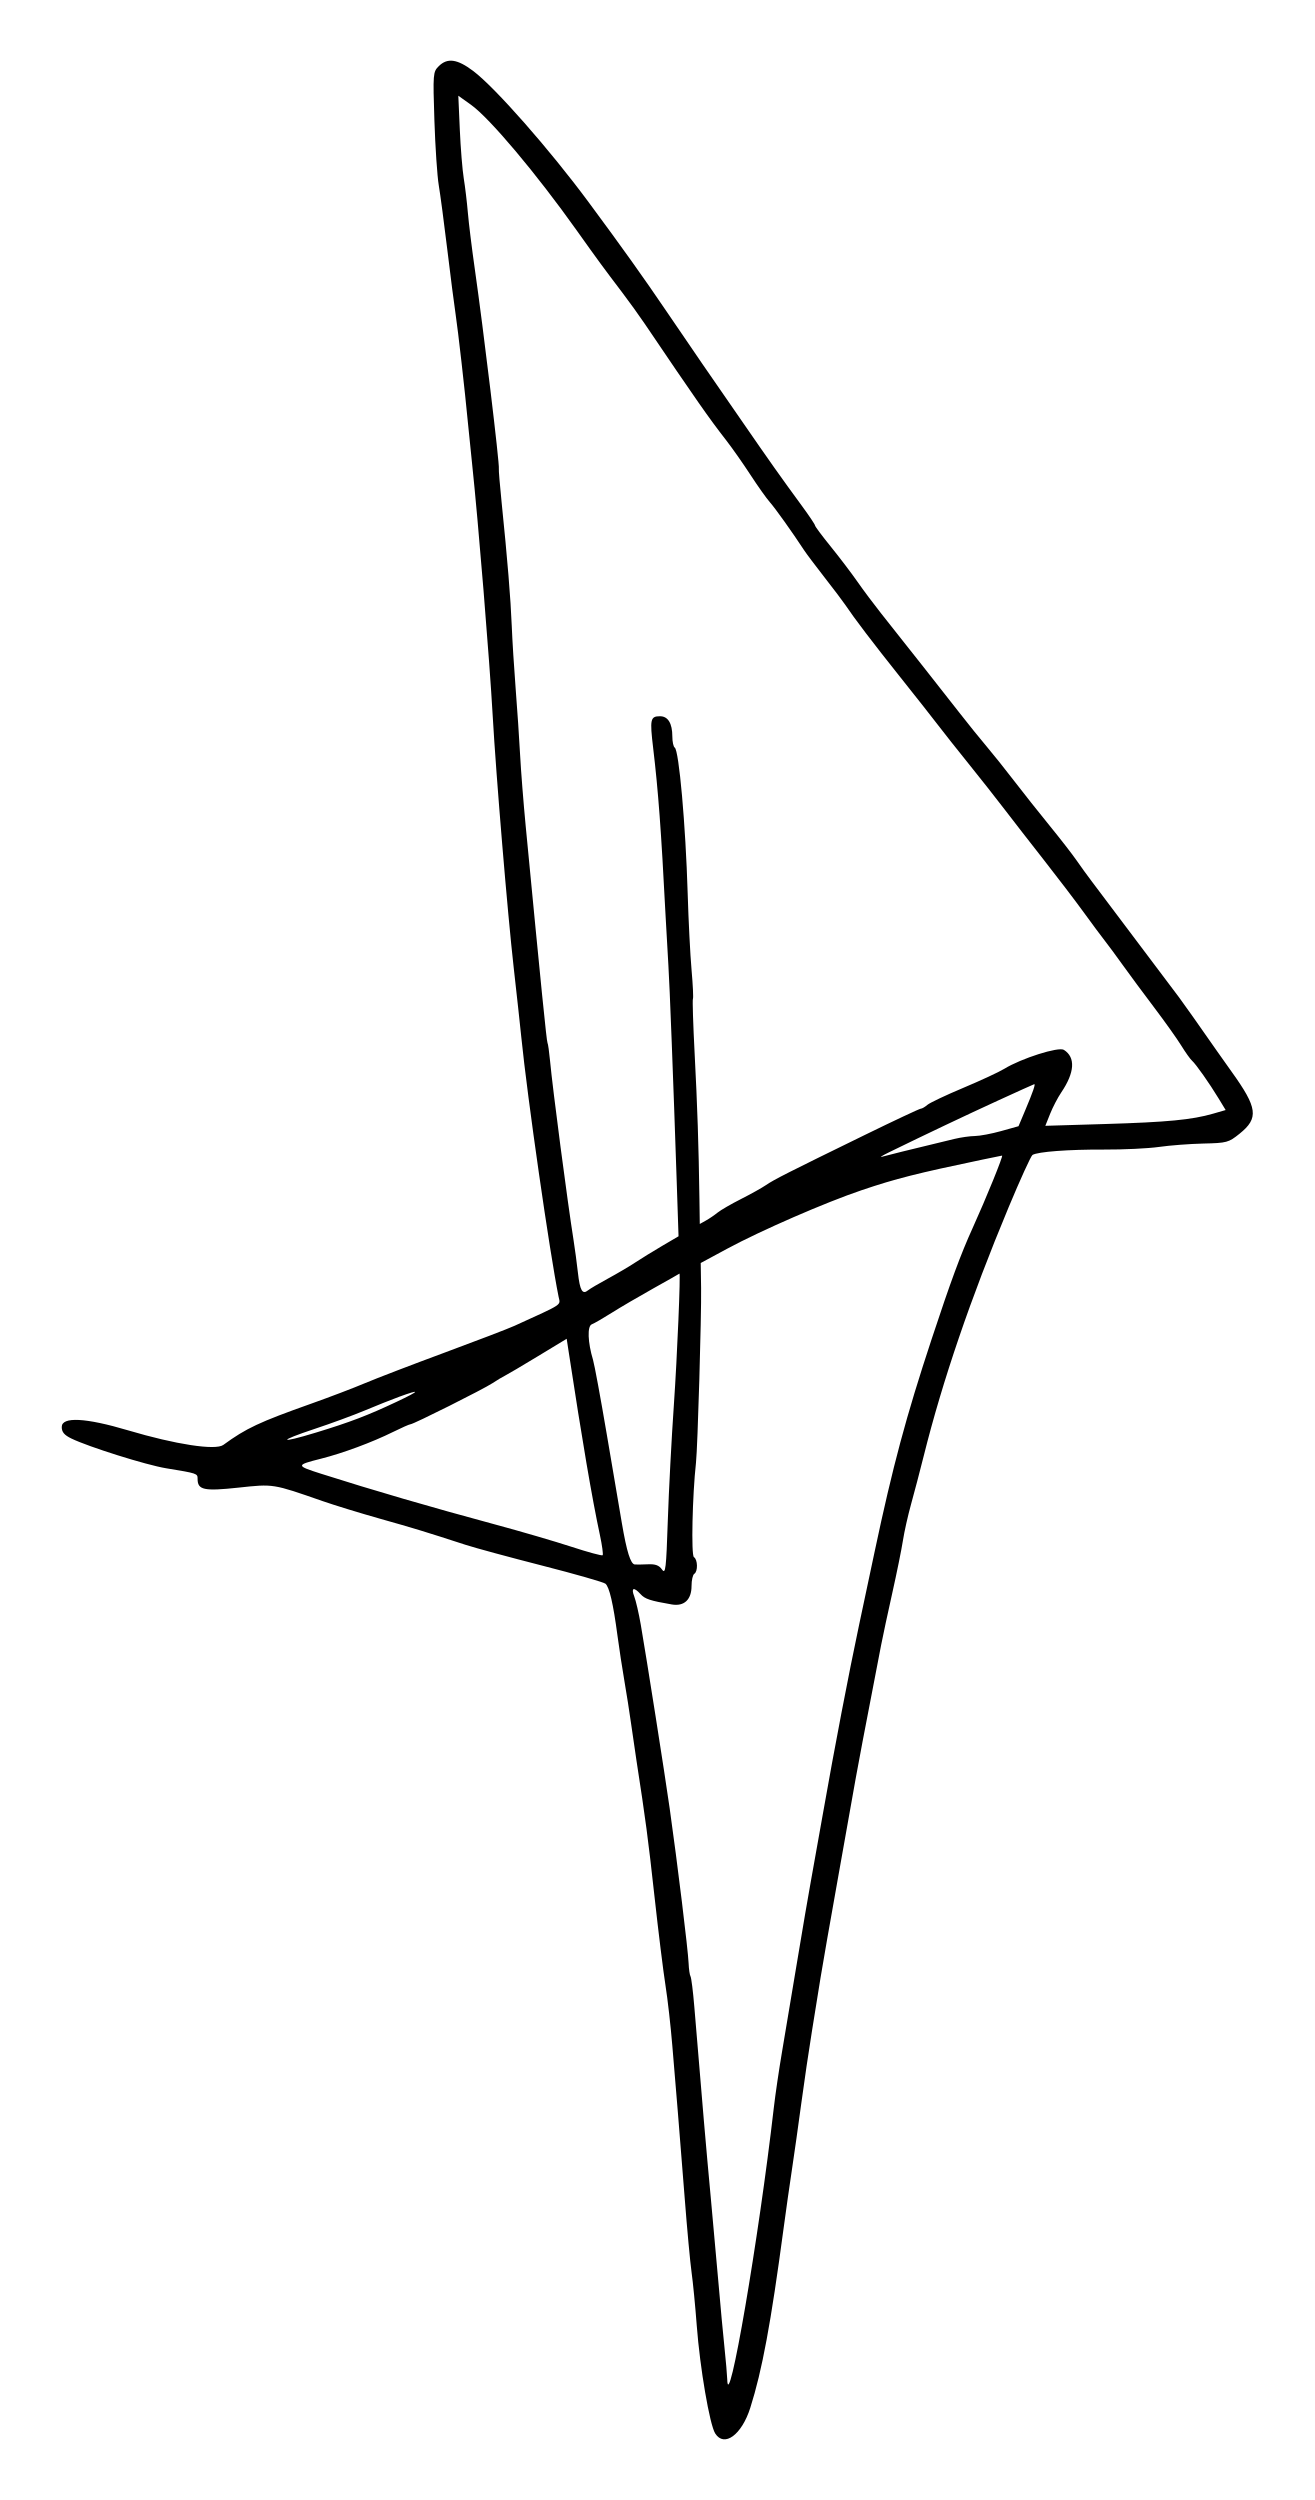
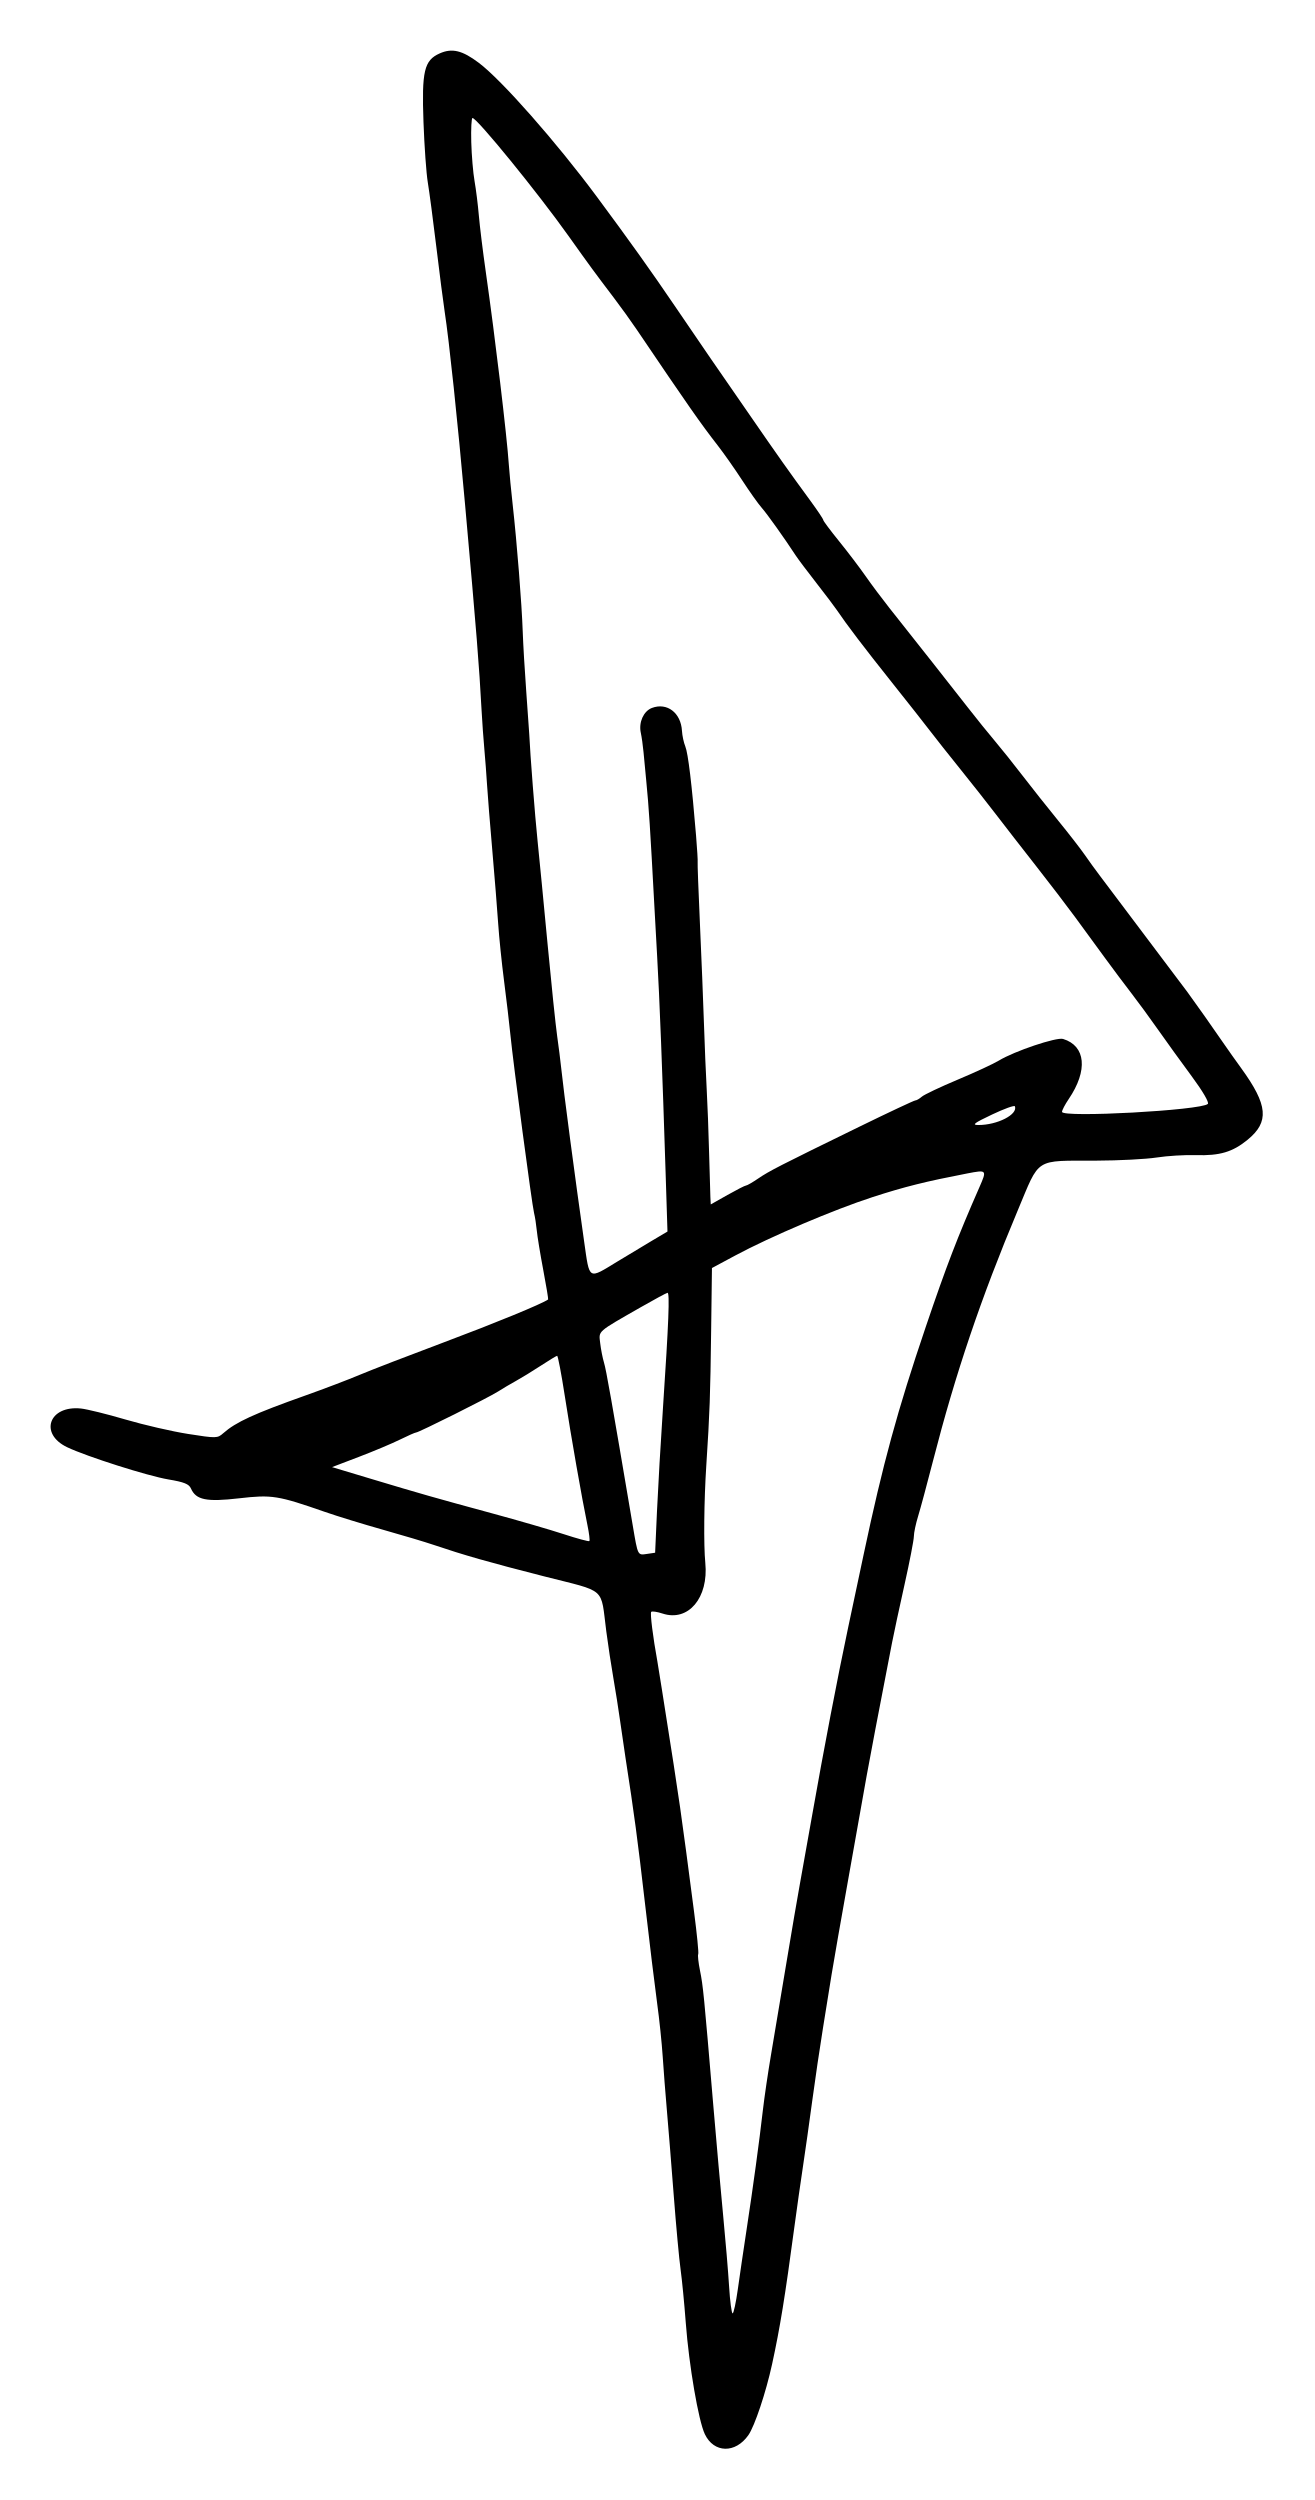
<svg xmlns="http://www.w3.org/2000/svg" width="479" height="911" viewBox="0 0 479 911" version="1.1">
-   <path d="M 159.861 24.139 C 157.790 26.210, 157.740 26.841, 158.295 43.889 C 158.611 53.575, 159.325 64.200, 159.882 67.500 C 160.439 70.800, 161.843 81.375, 163.002 91 C 164.161 100.625, 165.519 111.200, 166.021 114.500 C 166.897 120.261, 169.423 142.519, 170.504 154 C 170.789 157.025, 171.477 163.775, 172.032 169 C 174.310 190.445, 178.377 240.211, 179.549 261 C 180.764 282.530, 184.959 332.824, 187.181 352.500 C 188.299 362.400, 189.554 373.875, 189.968 378 C 192.161 399.808, 200.313 456.563, 203.544 472.507 C 204.209 475.790, 205.648 474.838, 187.500 483.121 C 185.300 484.125, 173.825 488.526, 162 492.900 C 150.175 497.274, 137.125 502.280, 133 504.025 C 128.875 505.770, 120.100 509.115, 113.500 511.459 C 94.395 518.246, 89.737 520.431, 81.373 526.530 C 78.539 528.596, 64.005 526.371, 46.674 521.217 C 31.167 516.606, 22.500 516.166, 22.500 519.991 C 22.500 521.845, 23.395 522.918, 26 524.191 C 32.219 527.229, 53.300 533.854, 60.500 535.032 C 71.951 536.905, 72 536.922, 72 538.897 C 72 542.954, 74.296 543.448, 86.875 542.095 C 99.739 540.712, 99.297 540.642, 117.500 546.981 C 121.900 548.513, 131.350 551.413, 138.500 553.426 C 150.807 556.890, 155.031 558.179, 169.695 562.945 C 173.102 564.053, 185.682 567.465, 197.649 570.527 C 209.617 573.589, 219.952 576.546, 220.617 577.097 C 222.050 578.286, 223.460 584.359, 225.006 596 C 225.627 600.675, 226.760 608.100, 227.524 612.500 C 228.288 616.900, 229.381 623.875, 229.954 628 C 230.527 632.125, 231.413 638.200, 231.923 641.500 C 235.265 663.129, 236.169 669.942, 238.489 691 C 239.913 703.925, 241.720 718.550, 242.505 723.500 C 243.289 728.450, 244.411 738.350, 244.997 745.500 C 245.583 752.650, 246.481 763.450, 246.994 769.500 C 247.506 775.550, 248.636 789.725, 249.505 801 C 250.375 812.275, 251.499 824.425, 252.004 828 C 252.510 831.575, 253.364 840.350, 253.902 847.500 C 255.059 862.852, 258.605 883.568, 260.620 886.750 C 263.913 891.947, 270.277 887.289, 273.413 877.385 C 277.740 863.725, 280.886 846.762, 285.543 812 C 286.390 805.675, 287.764 796, 288.595 790.500 C 289.427 785, 290.953 774.200, 291.986 766.500 C 293.019 758.800, 294.778 746.875, 295.895 740 C 297.011 733.125, 298.425 724.350, 299.036 720.500 C 299.647 716.650, 302.559 700, 305.509 683.500 C 308.458 667, 311.301 651.025, 311.827 648 C 312.643 643.302, 314.724 632.391, 321.075 599.500 C 321.712 596.200, 323.558 587.586, 325.177 580.358 C 326.797 573.130, 328.529 564.580, 329.028 561.358 C 329.526 558.136, 330.875 552.125, 332.026 548 C 333.177 543.875, 335.243 536, 336.617 530.500 C 343.464 503.094, 353.660 473.227, 367.511 440 C 371.753 429.825, 375.678 421.214, 376.234 420.865 C 378.107 419.689, 389.417 418.839, 402.350 418.902 C 409.417 418.936, 418.417 418.504, 422.350 417.941 C 426.282 417.378, 433.550 416.823, 438.500 416.709 C 447.088 416.510, 447.693 416.345, 451.698 413.124 C 458.768 407.439, 458.292 403.744, 448.779 390.500 C 447.199 388.300, 444.807 384.925, 443.465 383 C 436.596 373.153, 431.683 366.196, 429.692 363.500 C 427.323 360.293, 402.324 327.074, 397.774 321.087 C 396.274 319.114, 393.802 315.700, 392.281 313.500 C 390.759 311.300, 386.361 305.632, 382.507 300.906 C 378.653 296.179, 372.800 288.794, 369.500 284.495 C 366.200 280.196, 361.700 274.564, 359.500 271.979 C 357.300 269.393, 352.800 263.815, 349.500 259.582 C 343.669 252.102, 330.731 235.688, 321.059 223.500 C 318.440 220.200, 314.543 214.981, 312.399 211.901 C 310.254 208.822, 305.913 203.109, 302.750 199.205 C 299.587 195.301, 297 191.832, 297 191.497 C 297 191.161, 294.959 188.100, 292.465 184.693 C 284.280 173.514, 280.631 168.359, 270 152.948 C 264.225 144.577, 257.902 135.427, 255.949 132.614 C 253.996 129.801, 248.125 121.200, 242.902 113.500 C 234.404 100.972, 226.839 90.368, 214.500 73.689 C 200.225 54.392, 180.466 31.927, 172.439 25.866 C 166.626 21.477, 163.018 20.982, 159.861 24.139 M 167.551 47.192 C 167.848 53.961, 168.496 61.975, 168.992 65 C 169.488 68.025, 170.161 73.650, 170.488 77.500 C 170.815 81.350, 171.952 90.575, 173.014 98 C 176.213 120.347, 182.125 169.464, 181.780 170.820 C 181.685 171.194, 182.137 176.675, 182.784 183 C 184.898 203.669, 186.102 218.332, 186.479 228 C 186.682 233.225, 187.326 243.575, 187.908 251 C 188.490 258.425, 189.216 269.225, 189.521 275 C 189.826 280.775, 190.744 292.475, 191.561 301 C 197.217 359.963, 199.179 379.481, 199.506 380.010 C 199.712 380.343, 200.130 383.289, 200.435 386.558 C 201.402 396.903, 206.791 437.999, 209.017 452 C 209.498 455.025, 210.207 460.327, 210.593 463.782 C 211.321 470.295, 212.234 471.874, 214.294 470.181 C 214.957 469.637, 218.200 467.726, 221.500 465.937 C 224.800 464.147, 229.300 461.495, 231.500 460.043 C 233.700 458.591, 238.146 455.850, 241.379 453.952 L 247.258 450.500 246.590 430.500 C 245.376 394.169, 243.990 358.130, 243.562 351.767 C 243.331 348.320, 242.864 340.100, 242.525 333.500 C 240.936 302.581, 239.862 288.091, 238.007 272.557 C 236.755 262.071, 236.988 261, 240.524 261 C 243.421 261, 245 263.602, 245 268.375 C 245 270.304, 245.391 272.123, 245.868 272.419 C 247.419 273.377, 249.851 300.733, 250.587 325.500 C 250.881 335.400, 251.518 347.974, 252.002 353.441 C 252.486 358.909, 252.710 363.660, 252.500 364 C 252.291 364.339, 252.575 373.365, 253.133 384.058 C 254.117 402.921, 254.601 417.627, 254.870 436.758 L 255 446.017 257.250 444.758 C 258.488 444.066, 260.400 442.764, 261.500 441.865 C 262.600 440.965, 266.425 438.749, 270 436.939 C 273.575 435.129, 277.677 432.840, 279.115 431.853 C 282.034 429.848, 286.781 427.440, 315.123 413.589 C 325.915 408.315, 335.105 404, 335.544 404 C 335.983 404, 337.053 403.381, 337.921 402.625 C 338.790 401.869, 344.675 399.078, 351 396.423 C 357.325 393.769, 364.075 390.632, 366 389.453 C 372.190 385.663, 385.744 381.356, 387.670 382.567 C 391.991 385.285, 391.649 390.809, 386.708 398.106 C 385.444 399.973, 383.624 403.467, 382.664 405.872 L 380.918 410.244 402.709 409.592 C 425.374 408.914, 434.341 408.055, 442.066 405.820 L 446.631 404.499 444.066 400.281 C 440.643 394.654, 435.771 387.737, 434.359 386.500 C 433.731 385.950, 431.969 383.475, 430.444 381 C 428.919 378.525, 424.482 372.287, 420.585 367.138 C 416.688 361.989, 411.526 355.014, 409.114 351.638 C 406.701 348.262, 403.776 344.298, 402.614 342.829 C 401.451 341.361, 398.025 336.747, 395 332.577 C 391.975 328.407, 385.450 319.834, 380.500 313.525 C 375.550 307.216, 369.025 298.814, 366 294.855 C 362.975 290.895, 357.125 283.470, 353 278.354 C 348.875 273.239, 343.925 266.983, 342 264.454 C 340.075 261.924, 333.775 253.924, 328 246.677 C 318.040 234.178, 311.337 225.364, 308 220.382 C 307.175 219.150, 303.800 214.683, 300.500 210.456 C 297.200 206.228, 293.825 201.738, 293 200.477 C 288.729 193.951, 282.496 185.210, 280.537 183 C 279.319 181.625, 276.126 177.125, 273.442 173 C 270.758 168.875, 266.747 163.169, 264.531 160.321 C 258.307 152.323, 253.747 145.799, 234.954 118 C 232.909 114.975, 229.184 109.800, 226.676 106.500 C 219.966 97.672, 217.646 94.508, 210.151 83.960 C 195.408 63.211, 178.443 43.047, 171.644 38.192 L 167.011 34.883 167.551 47.192 M 363.500 401.117 C 351.936 406.420, 337.313 413.365, 324 419.876 C 321.525 421.086, 320.336 421.830, 321.357 421.529 C 322.961 421.055, 331.017 419.073, 347.764 415.029 C 350.110 414.463, 353.485 413.984, 355.264 413.965 C 357.044 413.946, 361.345 413.134, 364.823 412.161 L 371.147 410.392 373.651 404.446 C 376.425 397.863, 377.421 394.960, 376.867 395.078 C 376.665 395.121, 370.650 397.838, 363.500 401.117 M 358 422.561 C 334.006 427.583, 326.494 429.484, 314.084 433.671 C 300.840 438.140, 277.302 448.384, 264.922 455.067 L 255.344 460.238 255.480 469.369 C 255.632 479.486, 254.225 527.489, 253.616 533 C 252.300 544.898, 251.821 566.772, 252.863 567.415 C 254.266 568.283, 254.365 572.656, 253 573.500 C 252.450 573.840, 252 575.822, 252 577.904 C 252 582.921, 249.314 585.440, 244.795 584.662 C 236.901 583.303, 235.022 582.682, 233.405 580.895 C 230.936 578.167, 229.879 578.563, 231.122 581.750 C 231.711 583.263, 232.778 587.875, 233.493 592 C 235.607 604.200, 242.282 646.627, 244.034 659 C 246.867 679.004, 250.738 710.680, 250.928 715.414 C 251.014 717.567, 251.328 719.722, 251.626 720.204 C 251.923 720.685, 252.546 725.674, 253.010 731.290 C 256.021 767.739, 257.249 781.980, 259.067 801.500 C 260.193 813.600, 261.532 828.450, 262.042 834.500 C 262.552 840.550, 263.414 849.775, 263.957 855 C 264.501 860.225, 264.972 865.625, 265.003 867 C 265.324 880.928, 276.500 815.768, 281.984 768 C 282.520 763.325, 283.878 754.100, 285.001 747.500 C 286.124 740.900, 288.610 726.050, 290.526 714.500 C 292.442 702.950, 294.631 690.125, 295.392 686 C 296.153 681.875, 298.201 670.400, 299.943 660.500 C 304.100 636.871, 309.253 609.991, 313.076 592 C 314.770 584.025, 317.301 572.100, 318.701 565.500 C 325.316 534.307, 330.165 516.224, 339.482 488 C 346.412 467.009, 350.079 457.068, 354.425 447.500 C 359.319 436.724, 365.704 421.016, 365.155 421.100 C 364.795 421.156, 361.575 421.813, 358 422.561 M 238 469.541 C 232.775 472.461, 225.965 476.453, 222.868 478.411 C 219.770 480.370, 216.522 482.246, 215.650 482.581 C 213.958 483.230, 214.164 489.127, 216.104 495.556 C 216.612 497.236, 218.855 509.386, 221.090 522.556 C 223.325 535.725, 225.804 550.325, 226.600 555 C 228.378 565.451, 229.793 569.970, 231.328 570.097 C 231.972 570.150, 234.140 570.119, 236.145 570.028 C 238.818 569.906, 240.176 570.413, 241.237 571.928 C 242.529 573.772, 242.756 571.850, 243.351 554.039 C 243.718 543.063, 244.715 524.052, 245.567 511.792 C 246.755 494.684, 248.075 463.298, 247.571 464.116 C 247.532 464.179, 243.225 466.621, 238 469.541 M 195.983 494.228 C 190.199 497.737, 184.799 500.925, 183.983 501.314 C 183.168 501.704, 181.150 502.914, 179.500 504.005 C 176.139 506.227, 150.649 519, 149.576 519 C 149.198 519, 146.326 520.269, 143.194 521.821 C 135.617 525.575, 124.977 529.523, 117.009 531.538 C 107.717 533.888, 107.719 534.072, 117.057 537.048 C 135.815 543.026, 156.929 549.181, 180.500 555.542 C 189.850 558.066, 202.366 561.723, 208.313 563.669 C 214.260 565.615, 219.341 566.992, 219.604 566.730 C 219.866 566.467, 219.419 563.158, 218.609 559.376 C 215.727 545.920, 212.193 525.178, 207.160 492.175 L 206.500 487.850 195.983 494.228 M 145.500 508.969 C 142.750 509.972, 137.125 512.213, 133 513.948 C 128.875 515.683, 120.642 518.709, 114.704 520.673 C 101.044 525.189, 101.403 526.227, 115.171 522.022 C 127.631 518.218, 133.949 515.806, 144.500 510.829 C 153.118 506.763, 153.501 506.052, 145.500 508.969" stroke="none" fill="currentColor" fill-rule="evenodd" />
+   <path d="M 160.213 19.468 C 154.564 21.989, 153.647 25.886, 154.317 44.500 C 154.634 53.300, 155.343 63.200, 155.894 66.500 C 156.444 69.800, 157.843 80.375, 159.002 90 C 160.161 99.625, 161.523 110.200, 162.028 113.500 C 163.679 124.273, 166.709 152.931, 169.483 184 C 173.731 231.565, 174.567 241.998, 175.496 259 C 175.722 263.125, 176.171 269.425, 176.496 273 C 176.820 276.575, 177.264 282.425, 177.482 286 C 177.700 289.575, 178.565 300.375, 179.405 310 C 180.244 319.625, 181.200 331.550, 181.529 336.500 C 181.858 341.450, 182.827 350.900, 183.683 357.500 C 184.538 364.100, 185.572 372.875, 185.980 377 C 187.035 387.663, 193.848 439.007, 194.605 442 C 194.953 443.375, 195.401 446.242, 195.601 448.372 C 195.801 450.502, 196.865 456.996, 197.966 462.805 C 199.067 468.613, 199.863 473.441, 199.734 473.533 C 197.511 475.124, 180.549 482.099, 162 489.049 C 149.075 493.892, 135.125 499.277, 131 501.016 C 126.875 502.755, 118.100 506.095, 111.500 508.440 C 92.499 515.189, 85.983 518.179, 81.332 522.282 C 79.229 524.138, 78.844 524.145, 68.564 522.533 C 62.735 521.619, 52.460 519.253, 45.733 517.274 C 39.005 515.296, 31.700 513.491, 29.500 513.263 C 17.839 512.054, 14.159 522.475, 24.513 527.388 C 31.673 530.786, 53.888 537.851, 61.363 539.107 C 67.112 540.073, 68.865 540.778, 69.585 542.413 C 71.424 546.589, 75.203 547.359, 87.128 545.985 C 99.090 544.607, 101.206 544.944, 118.500 550.972 C 122.900 552.505, 132.350 555.407, 139.500 557.420 C 146.650 559.432, 154.975 561.921, 158 562.949 C 168.807 566.623, 178.316 569.333, 198.207 574.408 C 221.374 580.319, 218.783 578.028, 220.938 594.500 C 221.585 599.450, 222.744 607.100, 223.514 611.500 C 224.283 615.900, 225.381 622.875, 225.954 627 C 226.527 631.125, 227.414 637.200, 227.926 640.500 C 231.121 661.108, 232.341 670.224, 235.021 693.500 C 236.668 707.800, 238.665 724.206, 239.458 729.957 C 240.252 735.708, 241.168 744.483, 241.494 749.457 C 241.819 754.431, 242.502 763.225, 243.010 769 C 243.518 774.775, 244.643 788.725, 245.510 800 C 246.377 811.275, 247.499 823.425, 248.004 827 C 248.510 830.575, 249.364 839.350, 249.902 846.500 C 251.067 861.958, 254.518 882.110, 256.839 887 C 260.134 893.943, 267.972 894.122, 272.709 887.363 C 275.001 884.093, 279.109 871.798, 281.349 861.500 C 284.262 848.107, 286.013 837.314, 289.542 811 C 290.390 804.675, 291.764 795, 292.595 789.500 C 293.427 784, 294.953 773.200, 295.986 765.500 C 297.019 757.800, 298.778 745.875, 299.895 739 C 301.011 732.125, 302.425 723.350, 303.036 719.500 C 303.647 715.650, 306.559 699, 309.509 682.500 C 312.458 666, 315.301 650.025, 315.827 647 C 316.636 642.342, 320.323 623.018, 325.080 598.500 C 325.720 595.200, 327.764 585.689, 329.622 577.364 C 331.480 569.040, 333.005 561.165, 333.011 559.864 C 333.017 558.564, 333.714 555.250, 334.561 552.500 C 335.407 549.750, 337.832 540.750, 339.949 532.500 C 348.167 500.477, 357.490 472.914, 370.894 441.008 C 379.072 421.539, 376.720 423.025, 399.500 422.941 C 407.750 422.910, 417.650 422.395, 421.500 421.796 C 425.350 421.197, 431.767 420.806, 435.759 420.928 C 444.464 421.193, 449.131 419.815, 454.575 415.372 C 462.605 408.818, 462.074 402.733, 452.293 389.246 C 450.207 386.369, 447.498 382.550, 446.273 380.758 C 442.791 375.665, 435.136 364.810, 432.692 361.500 C 430.323 358.293, 405.324 325.074, 400.774 319.087 C 399.274 317.114, 396.802 313.700, 395.281 311.500 C 393.759 309.300, 389.361 303.632, 385.507 298.906 C 381.653 294.179, 375.800 286.794, 372.500 282.495 C 369.200 278.196, 364.700 272.564, 362.500 269.979 C 360.300 267.393, 355.800 261.815, 352.500 257.582 C 346.669 250.102, 333.731 233.688, 324.059 221.500 C 321.440 218.200, 317.543 212.981, 315.399 209.901 C 313.254 206.822, 308.913 201.109, 305.750 197.205 C 302.587 193.301, 300 189.832, 300 189.497 C 300 189.161, 297.959 186.100, 295.465 182.693 C 287.280 171.514, 283.631 166.359, 273 150.948 C 267.225 142.577, 260.902 133.427, 258.949 130.614 C 256.996 127.801, 251.125 119.200, 245.902 111.500 C 237.370 98.922, 229.351 87.685, 217.500 71.700 C 202.705 51.745, 182.851 29.217, 174.509 22.919 C 168.449 18.344, 164.738 17.448, 160.213 19.468 M 171.728 51.750 C 171.856 56.563, 172.396 62.975, 172.927 66 C 173.459 69.025, 174.161 74.650, 174.488 78.500 C 174.815 82.350, 175.950 91.575, 177.010 99 C 180.460 123.164, 184.710 158.735, 185.433 169.500 C 185.617 172.250, 186.246 178.775, 186.831 184 C 188.359 197.667, 190.138 220.125, 190.474 230 C 190.634 234.675, 191.215 244.575, 191.766 252 C 192.317 259.425, 192.808 266.400, 192.857 267.500 C 193.179 274.689, 194.939 297.268, 195.897 306.500 C 196.525 312.550, 198.161 329.425, 199.534 344 C 200.906 358.575, 202.477 373.650, 203.024 377.500 C 203.570 381.350, 204.225 386.525, 204.478 389 C 205.295 396.990, 209.608 429.623, 212.871 452.500 C 214.893 466.672, 214.208 466.265, 225 459.691 C 228.575 457.513, 234.139 454.165, 237.363 452.251 L 243.227 448.771 242.557 427.636 C 241.368 390.148, 240.325 363.447, 239.465 348.500 C 239.275 345.200, 238.853 337.550, 238.526 331.500 C 236.859 300.620, 236.466 294.524, 235.490 284.500 C 235.169 281.200, 234.725 276.529, 234.504 274.120 C 234.283 271.711, 233.835 268.527, 233.510 267.044 C 232.675 263.245, 234.507 259.138, 237.551 257.980 C 243.069 255.883, 248.131 259.737, 248.510 266.324 C 248.611 268.071, 249.161 270.633, 249.733 272.017 C 250.739 274.452, 252.111 285.842, 253.644 304.500 C 254.051 309.450, 254.312 313.793, 254.225 314.151 C 254.138 314.509, 254.512 324.634, 255.057 336.651 C 255.602 348.668, 256.261 365.025, 256.520 373 C 256.780 380.975, 257.231 391.775, 257.524 397 C 257.816 402.225, 258.207 412.575, 258.392 420 C 258.577 427.425, 258.789 434.713, 258.864 436.196 L 259 438.891 265.096 435.446 C 268.449 433.551, 271.494 432, 271.864 432 C 272.233 432, 274.227 430.851, 276.294 429.446 C 280.385 426.666, 283.742 424.947, 313.123 410.589 C 323.915 405.315, 333.105 401, 333.544 401 C 333.983 401, 335.053 400.381, 335.921 399.625 C 336.790 398.869, 342.675 396.078, 349 393.423 C 355.325 390.769, 362.075 387.638, 364 386.466 C 369.619 383.044, 384.992 377.866, 387.377 378.591 C 395.667 381.111, 396.509 390.077, 389.433 400.503 C 388.095 402.475, 387 404.571, 387 405.161 C 387 407.378, 437.791 404.609, 440.136 402.264 C 440.670 401.730, 438.282 397.639, 434.268 392.210 C 430.546 387.176, 425.043 379.556, 422.041 375.278 C 419.038 371, 414.667 365.025, 412.326 362 C 409.985 358.975, 405.606 353.125, 402.594 349 C 399.582 344.875, 394.728 338.236, 391.809 334.248 C 388.889 330.259, 382.450 321.834, 377.500 315.525 C 372.550 309.216, 366.025 300.814, 363 296.855 C 359.975 292.895, 354.125 285.470, 350 280.354 C 345.875 275.239, 340.925 268.983, 339 266.454 C 337.075 263.924, 330.775 255.924, 325 248.677 C 315.040 236.178, 308.337 227.364, 305 222.382 C 304.175 221.150, 300.800 216.683, 297.500 212.456 C 294.200 208.228, 290.825 203.738, 290 202.477 C 285.729 195.951, 279.496 187.210, 277.537 185 C 276.319 183.625, 273.126 179.125, 270.442 175 C 267.758 170.875, 263.747 165.169, 261.531 162.321 C 255.307 154.323, 250.747 147.799, 231.954 120 C 229.909 116.975, 226.184 111.800, 223.676 108.500 C 216.966 99.672, 214.646 96.508, 207.151 85.960 C 195.977 70.233, 173.806 43, 172.177 43 C 171.802 43, 171.600 46.938, 171.728 51.750 M 361.500 406.138 C 354.914 409.268, 354.030 409.943, 356.500 409.955 C 363.417 409.989, 371.018 406.095, 369.821 403.131 C 369.644 402.694, 365.900 404.047, 361.500 406.138 M 352.500 427.597 C 337.285 430.533, 329.601 432.452, 318 436.212 C 303.898 440.783, 280.730 450.634, 267.967 457.488 L 259.434 462.069 259.150 484.285 C 258.833 509.065, 258.636 514.567, 257.376 534 C 256.541 546.864, 256.376 563.037, 257.013 569.500 C 258.268 582.235, 250.817 591.075, 241.436 587.979 C 239.473 587.331, 237.614 587.053, 237.306 587.361 C 236.842 587.824, 237.922 596.506, 239.561 605.500 C 239.896 607.338, 241.652 618.446, 245.488 643 C 247.122 653.460, 248.605 663.791, 250.010 674.500 C 250.515 678.350, 251.810 688.235, 252.889 696.467 C 253.967 704.699, 254.661 711.739, 254.431 712.112 C 254.200 712.485, 254.498 715.200, 255.091 718.145 C 256.211 723.698, 256.465 726.274, 259.907 767 C 261.046 780.475, 262.677 798.700, 263.531 807.500 C 264.386 816.300, 265.356 827.888, 265.688 833.250 C 266.019 838.612, 266.594 843, 266.965 843 C 267.336 843, 268.186 839.063, 268.854 834.250 C 269.522 829.438, 270.961 819.650, 272.052 812.500 C 274.434 796.888, 276.662 780.559, 277.986 769 C 278.521 764.325, 279.878 755.100, 281.001 748.500 C 282.124 741.900, 284.610 727.050, 286.526 715.500 C 288.442 703.950, 290.631 691.125, 291.392 687 C 292.153 682.875, 294.201 671.400, 295.943 661.500 C 300.100 637.871, 305.253 610.991, 309.076 593 C 310.770 585.025, 313.301 573.100, 314.701 566.500 C 321.751 533.254, 326.974 514.116, 337.351 483.500 C 344.833 461.427, 348.910 450.815, 356.909 432.594 C 359.674 426.294, 359.613 426.224, 352.500 427.597 M 233.500 476.351 C 217.325 485.613, 218.181 484.855, 218.710 489.448 C 218.967 491.677, 219.593 494.875, 220.102 496.556 C 220.900 499.194, 222.766 509.764, 230.593 556 C 232.456 567.010, 232.326 566.753, 235.772 566.247 L 238.729 565.813 239.406 550.656 C 239.778 542.320, 240.760 525.375, 241.589 513 C 243.666 481.964, 244.098 470.983, 243.236 471.099 C 242.831 471.153, 238.450 473.516, 233.500 476.351 M 197.043 497.675 C 194.041 499.640, 189.991 502.123, 188.043 503.192 C 186.094 504.262, 183.150 506.003, 181.500 507.062 C 178.082 509.256, 152.597 522, 151.627 522 C 151.277 522, 148.630 523.165, 145.745 524.590 C 142.860 526.014, 136.111 528.853, 130.747 530.897 L 120.995 534.615 135.247 538.902 C 153.267 544.323, 158.566 545.833, 179.500 551.512 C 188.850 554.049, 200.518 557.441, 205.428 559.051 C 210.338 560.661, 214.541 561.792, 214.767 561.566 C 214.993 561.340, 214.682 558.758, 214.077 555.828 C 212.030 545.930, 208.112 523.586, 205.821 508.750 C 204.568 500.637, 203.308 494.023, 203.021 494.051 C 202.735 494.078, 200.044 495.709, 197.043 497.675" stroke="none" fill="currentColor" fill-rule="evenodd" />
</svg>
